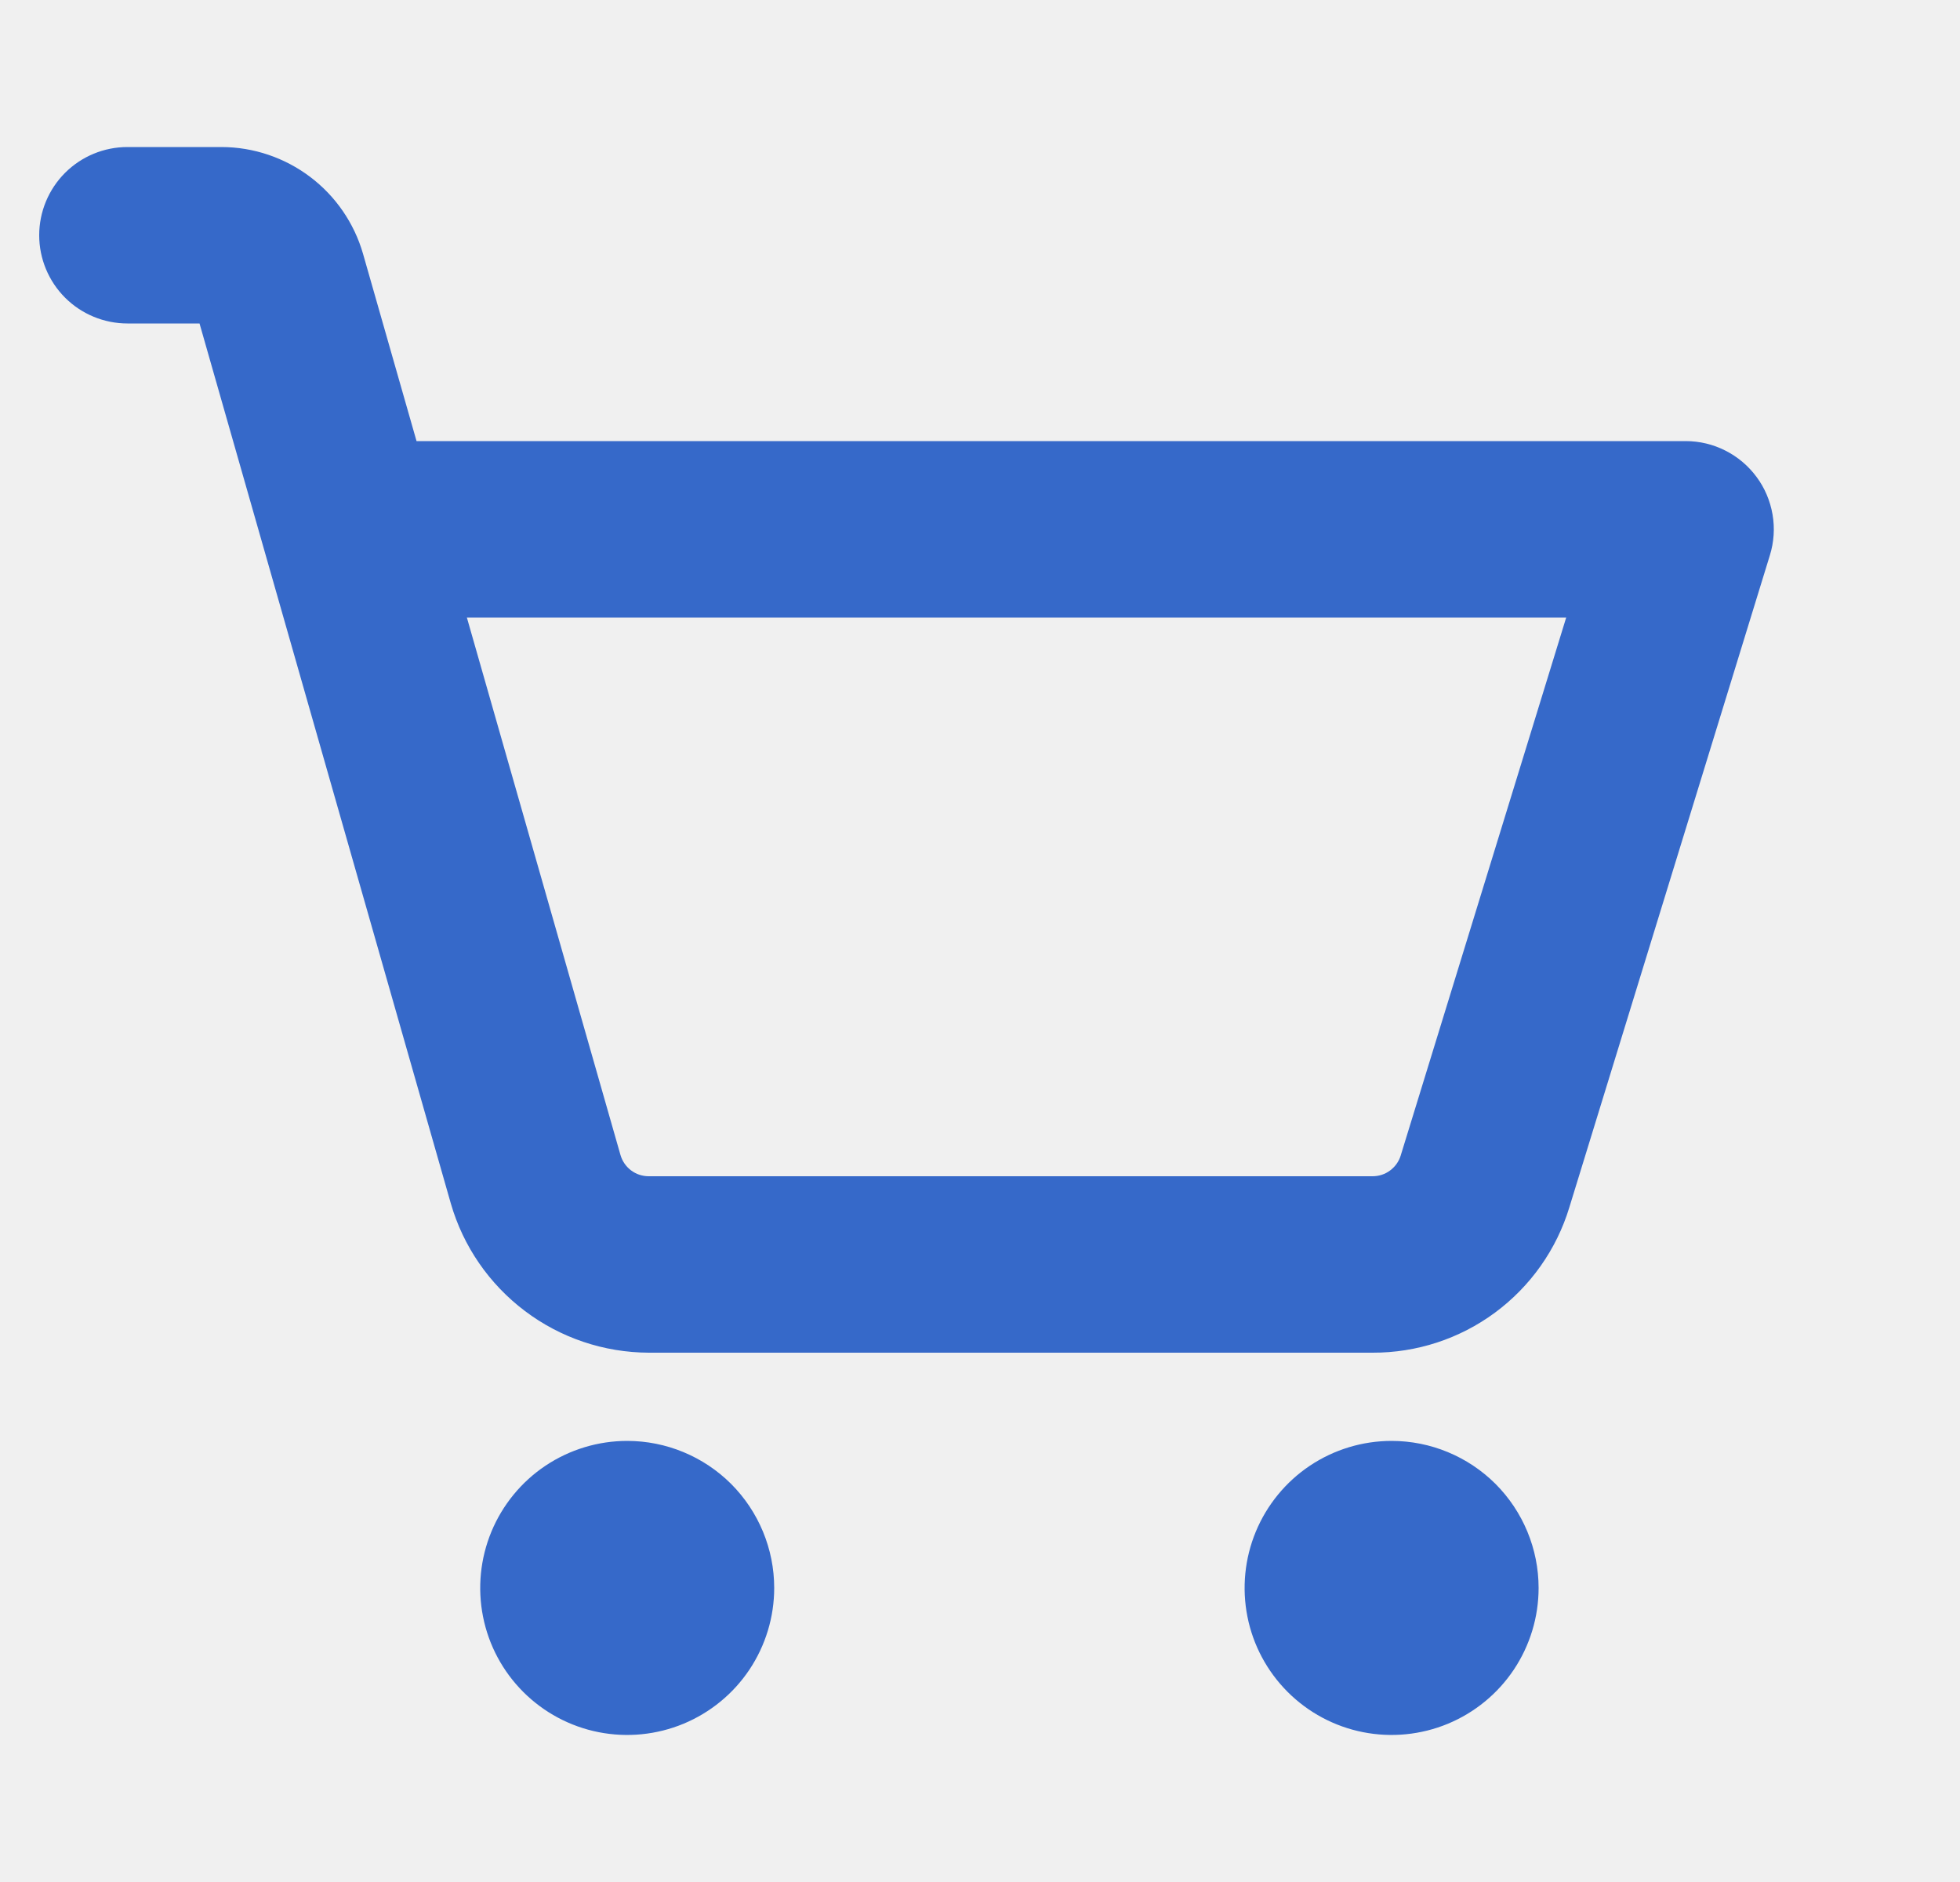
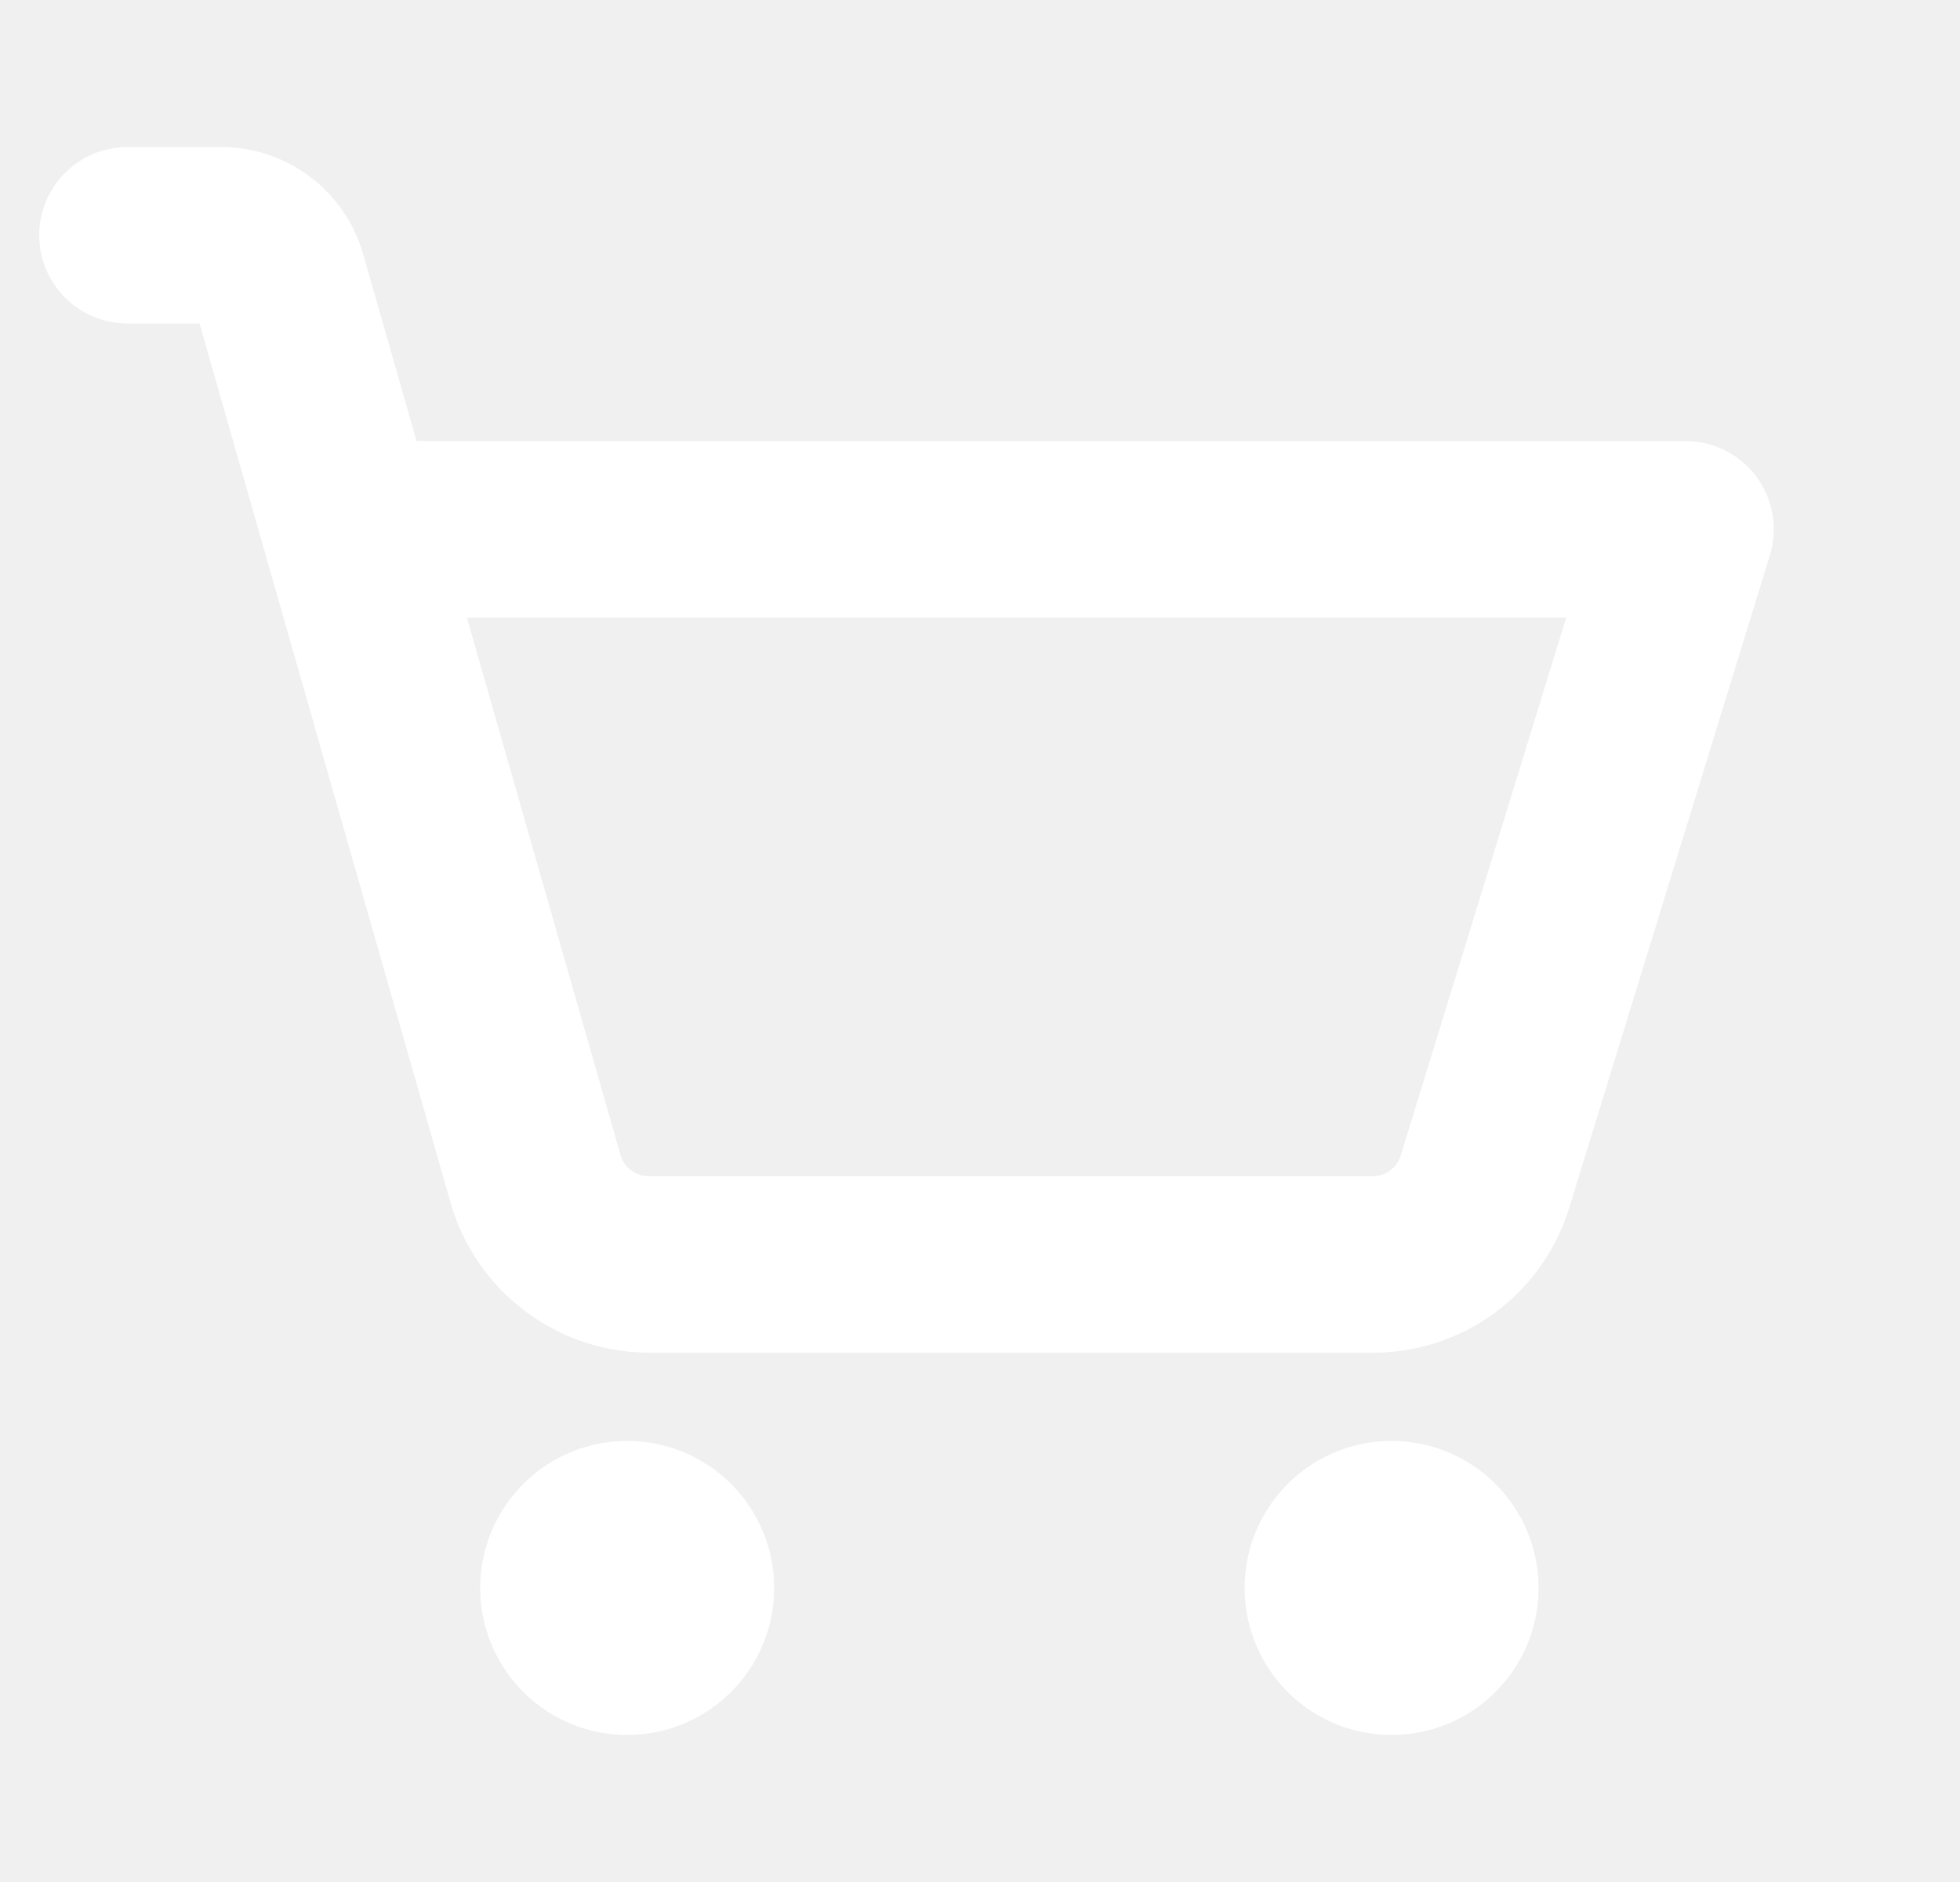
<svg xmlns="http://www.w3.org/2000/svg" width="25" height="24" viewBox="0 0 25 24" fill="none">
  <g clip-path="url(#clip0_3026_42)">
-     <path d="M9.875 20.25C9.875 20.621 9.765 20.983 9.559 21.292C9.353 21.6 9.06 21.84 8.718 21.982C8.375 22.124 7.998 22.161 7.634 22.089C7.27 22.017 6.936 21.838 6.674 21.576C6.412 21.314 6.233 20.98 6.161 20.616C6.089 20.252 6.126 19.875 6.268 19.532C6.41 19.19 6.65 18.897 6.958 18.691C7.267 18.485 7.629 18.375 8 18.375C8.497 18.375 8.974 18.573 9.326 18.924C9.677 19.276 9.875 19.753 9.875 20.25ZM17.75 18.375C17.379 18.375 17.017 18.485 16.708 18.691C16.4 18.897 16.16 19.19 16.018 19.532C15.876 19.875 15.839 20.252 15.911 20.616C15.983 20.98 16.162 21.314 16.424 21.576C16.686 21.838 17.02 22.017 17.384 22.089C17.748 22.161 18.125 22.124 18.468 21.982C18.81 21.84 19.103 21.6 19.309 21.292C19.515 20.983 19.625 20.621 19.625 20.25C19.625 19.753 19.427 19.276 19.076 18.924C18.724 18.573 18.247 18.375 17.75 18.375ZM22.575 7.081L20.017 15.397C19.854 15.934 19.521 16.405 19.069 16.739C18.617 17.073 18.069 17.252 17.507 17.25H8.275C7.705 17.248 7.15 17.062 6.695 16.718C6.24 16.375 5.908 15.894 5.75 15.346L2.545 4.125H1.625C1.327 4.125 1.04 4.006 0.83 3.796C0.619 3.585 0.5 3.298 0.5 3C0.5 2.702 0.619 2.415 0.83 2.204C1.04 1.994 1.327 1.875 1.625 1.875H2.827C3.234 1.876 3.63 2.01 3.955 2.255C4.28 2.5 4.517 2.844 4.63 3.235L5.313 5.625H21.5C21.676 5.625 21.85 5.666 22.007 5.746C22.164 5.825 22.3 5.94 22.405 6.082C22.51 6.223 22.579 6.387 22.609 6.561C22.639 6.735 22.627 6.913 22.575 7.081ZM19.977 7.875H5.955L7.914 14.728C7.936 14.806 7.984 14.876 8.049 14.925C8.114 14.974 8.193 15 8.275 15H17.507C17.587 15 17.666 14.975 17.73 14.927C17.795 14.879 17.843 14.812 17.866 14.736L19.977 7.875Z" fill="#3669C9" />
+     <path d="M9.875 20.25C9.875 20.621 9.765 20.983 9.559 21.292C9.353 21.6 9.06 21.84 8.718 21.982C8.375 22.124 7.998 22.161 7.634 22.089C7.27 22.017 6.936 21.838 6.674 21.576C6.412 21.314 6.233 20.98 6.161 20.616C6.089 20.252 6.126 19.875 6.268 19.532C6.41 19.19 6.65 18.897 6.958 18.691C7.267 18.485 7.629 18.375 8 18.375C8.497 18.375 8.974 18.573 9.326 18.924C9.677 19.276 9.875 19.753 9.875 20.25ZM17.75 18.375C17.379 18.375 17.017 18.485 16.708 18.691C16.4 18.897 16.16 19.19 16.018 19.532C15.876 19.875 15.839 20.252 15.911 20.616C15.983 20.98 16.162 21.314 16.424 21.576C16.686 21.838 17.02 22.017 17.384 22.089C17.748 22.161 18.125 22.124 18.468 21.982C18.81 21.84 19.103 21.6 19.309 21.292C19.515 20.983 19.625 20.621 19.625 20.25C19.625 19.753 19.427 19.276 19.076 18.924C18.724 18.573 18.247 18.375 17.75 18.375ZM22.575 7.081L20.017 15.397C19.854 15.934 19.521 16.405 19.069 16.739C18.617 17.073 18.069 17.252 17.507 17.25H8.275C7.705 17.248 7.15 17.062 6.695 16.718C6.24 16.375 5.908 15.894 5.75 15.346L2.545 4.125H1.625C1.327 4.125 1.04 4.006 0.83 3.796C0.619 3.585 0.5 3.298 0.5 3C0.5 2.702 0.619 2.415 0.83 2.204C1.04 1.994 1.327 1.875 1.625 1.875H2.827C3.234 1.876 3.63 2.01 3.955 2.255C4.28 2.5 4.517 2.844 4.63 3.235L5.313 5.625H21.5C21.676 5.625 21.85 5.666 22.007 5.746C22.164 5.825 22.3 5.94 22.405 6.082C22.51 6.223 22.579 6.387 22.609 6.561C22.639 6.735 22.627 6.913 22.575 7.081ZM19.977 7.875H5.955L7.914 14.728C7.936 14.806 7.984 14.876 8.049 14.925C8.114 14.974 8.193 15 8.275 15H17.507C17.587 15 17.666 14.975 17.73 14.927C17.795 14.879 17.843 14.812 17.866 14.736L19.977 7.875Z" fill="#ffffff" />
  </g>
  <defs>
    <clipPath id="clip0_3026_42">
      <rect width="24" height="24" fill="white" transform="translate(0.5)" />
    </clipPath>
  </defs>
</svg>
